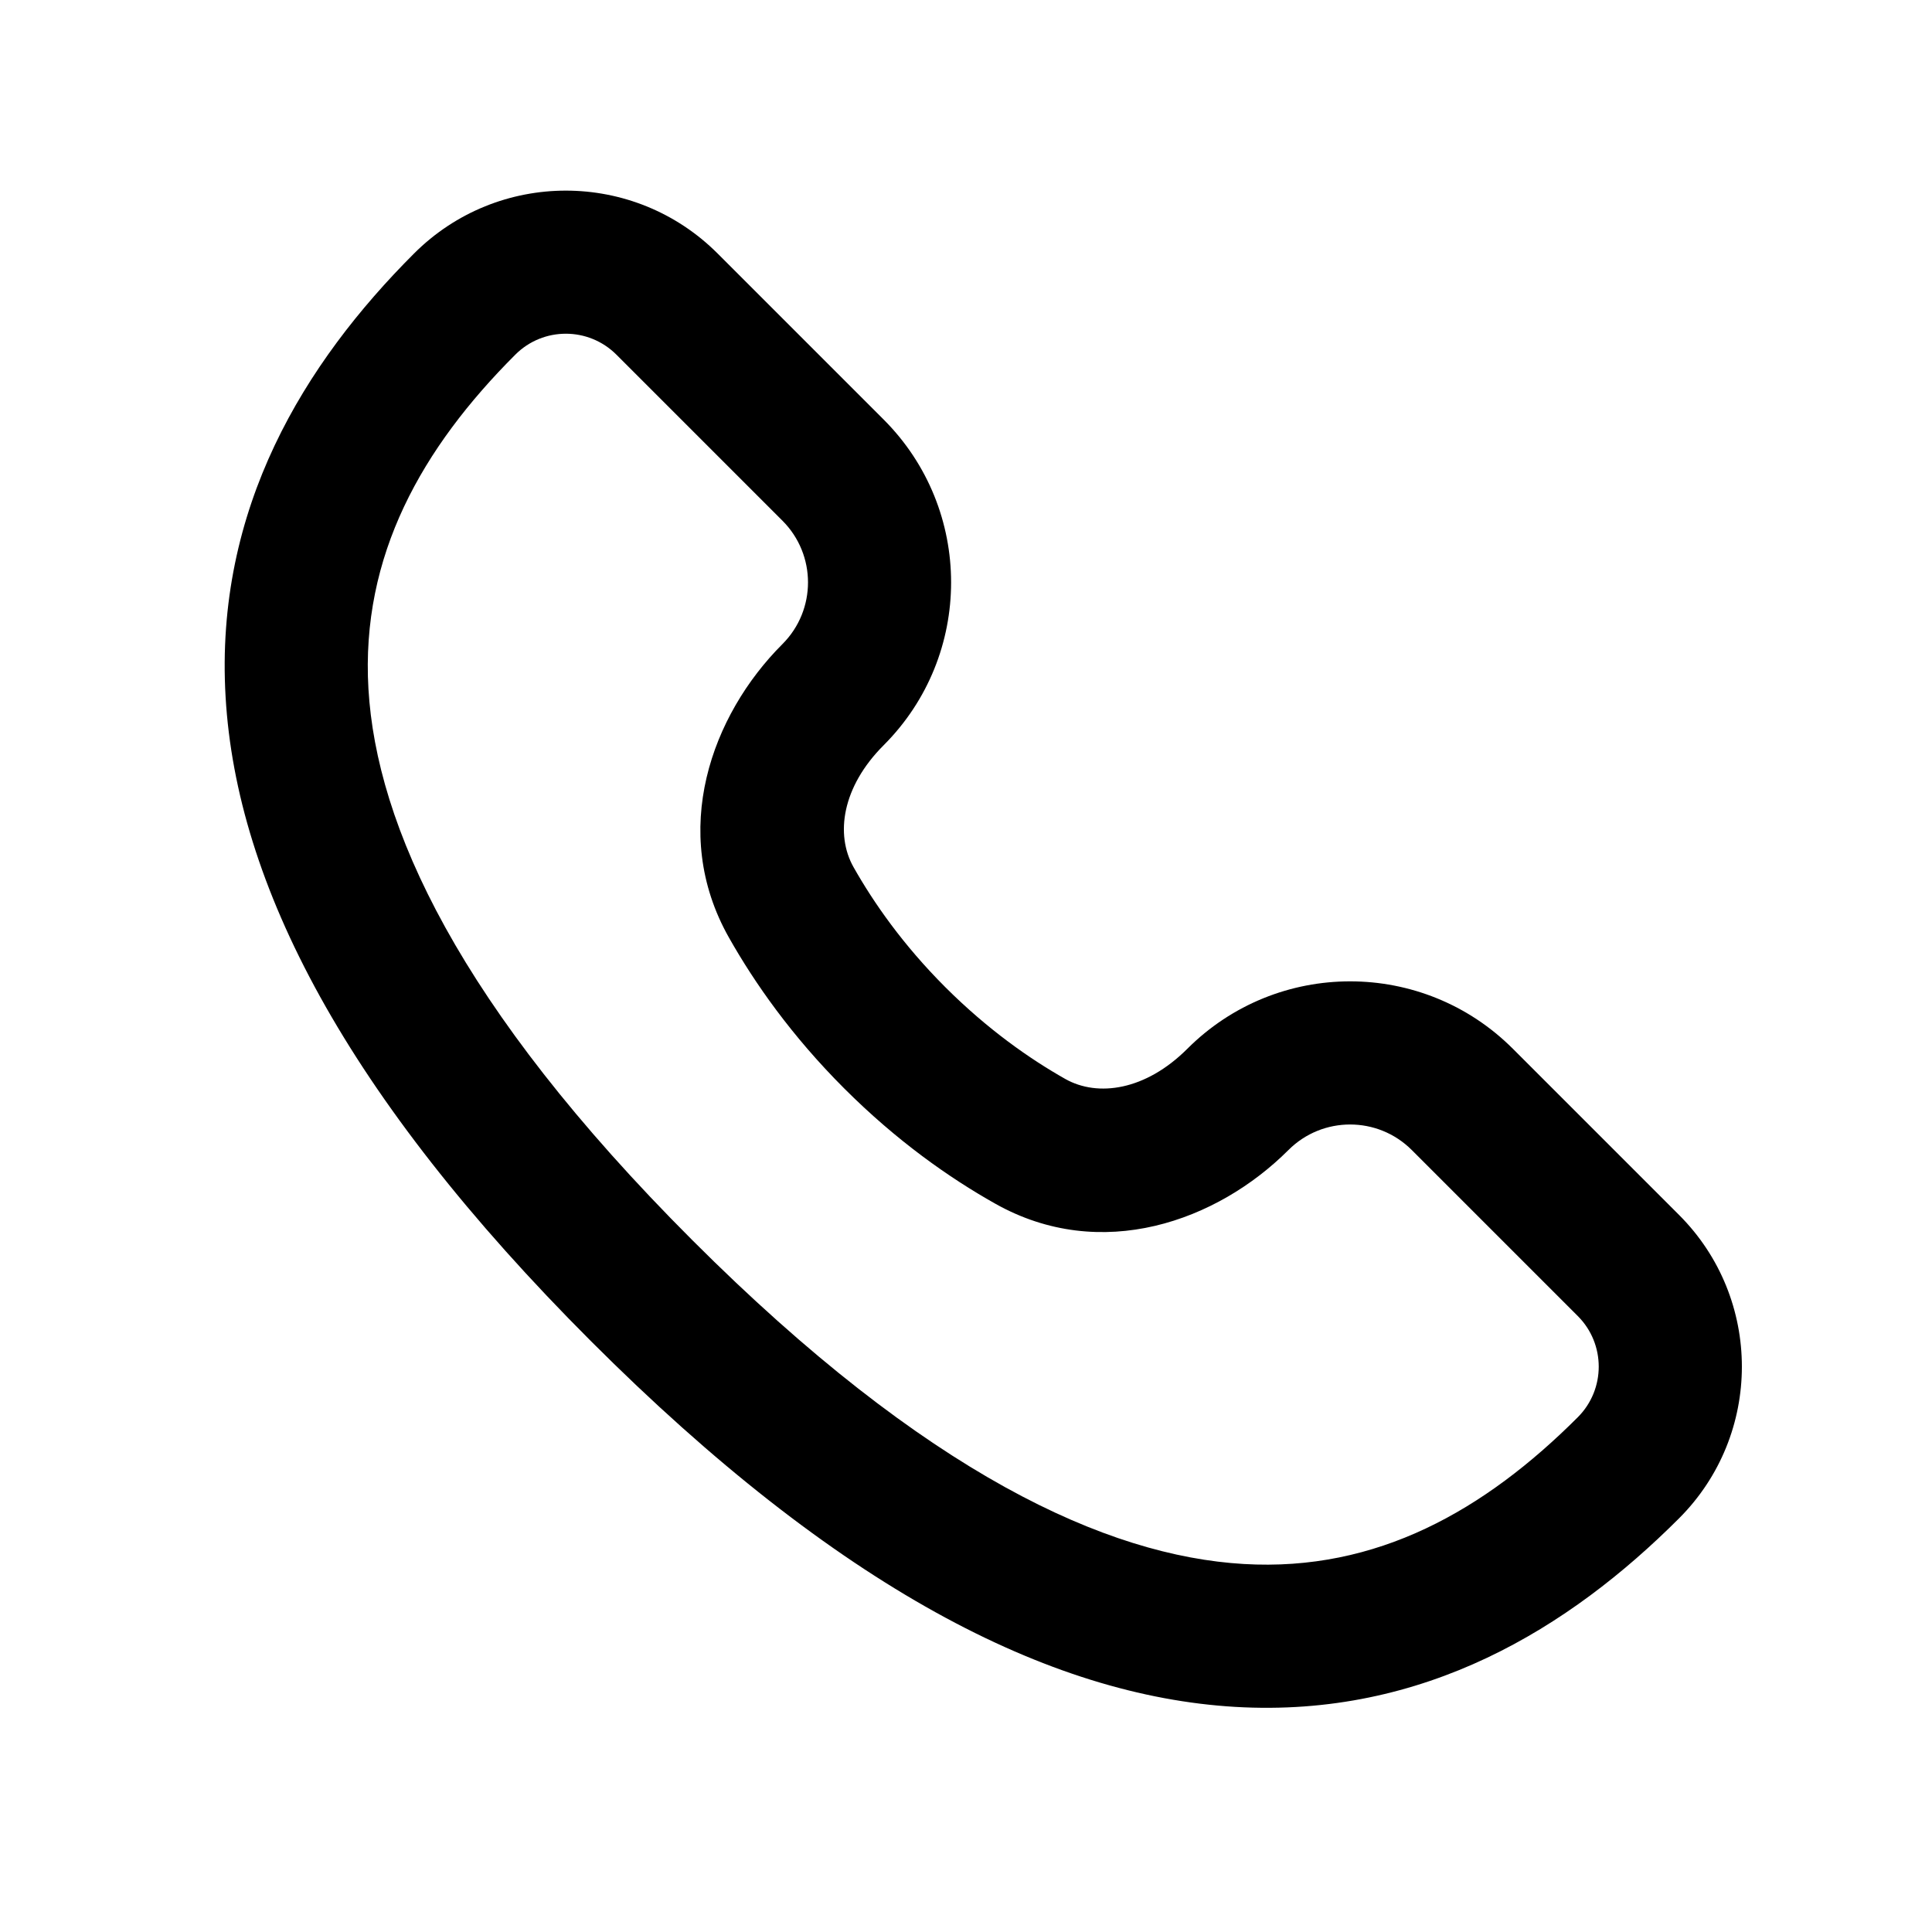
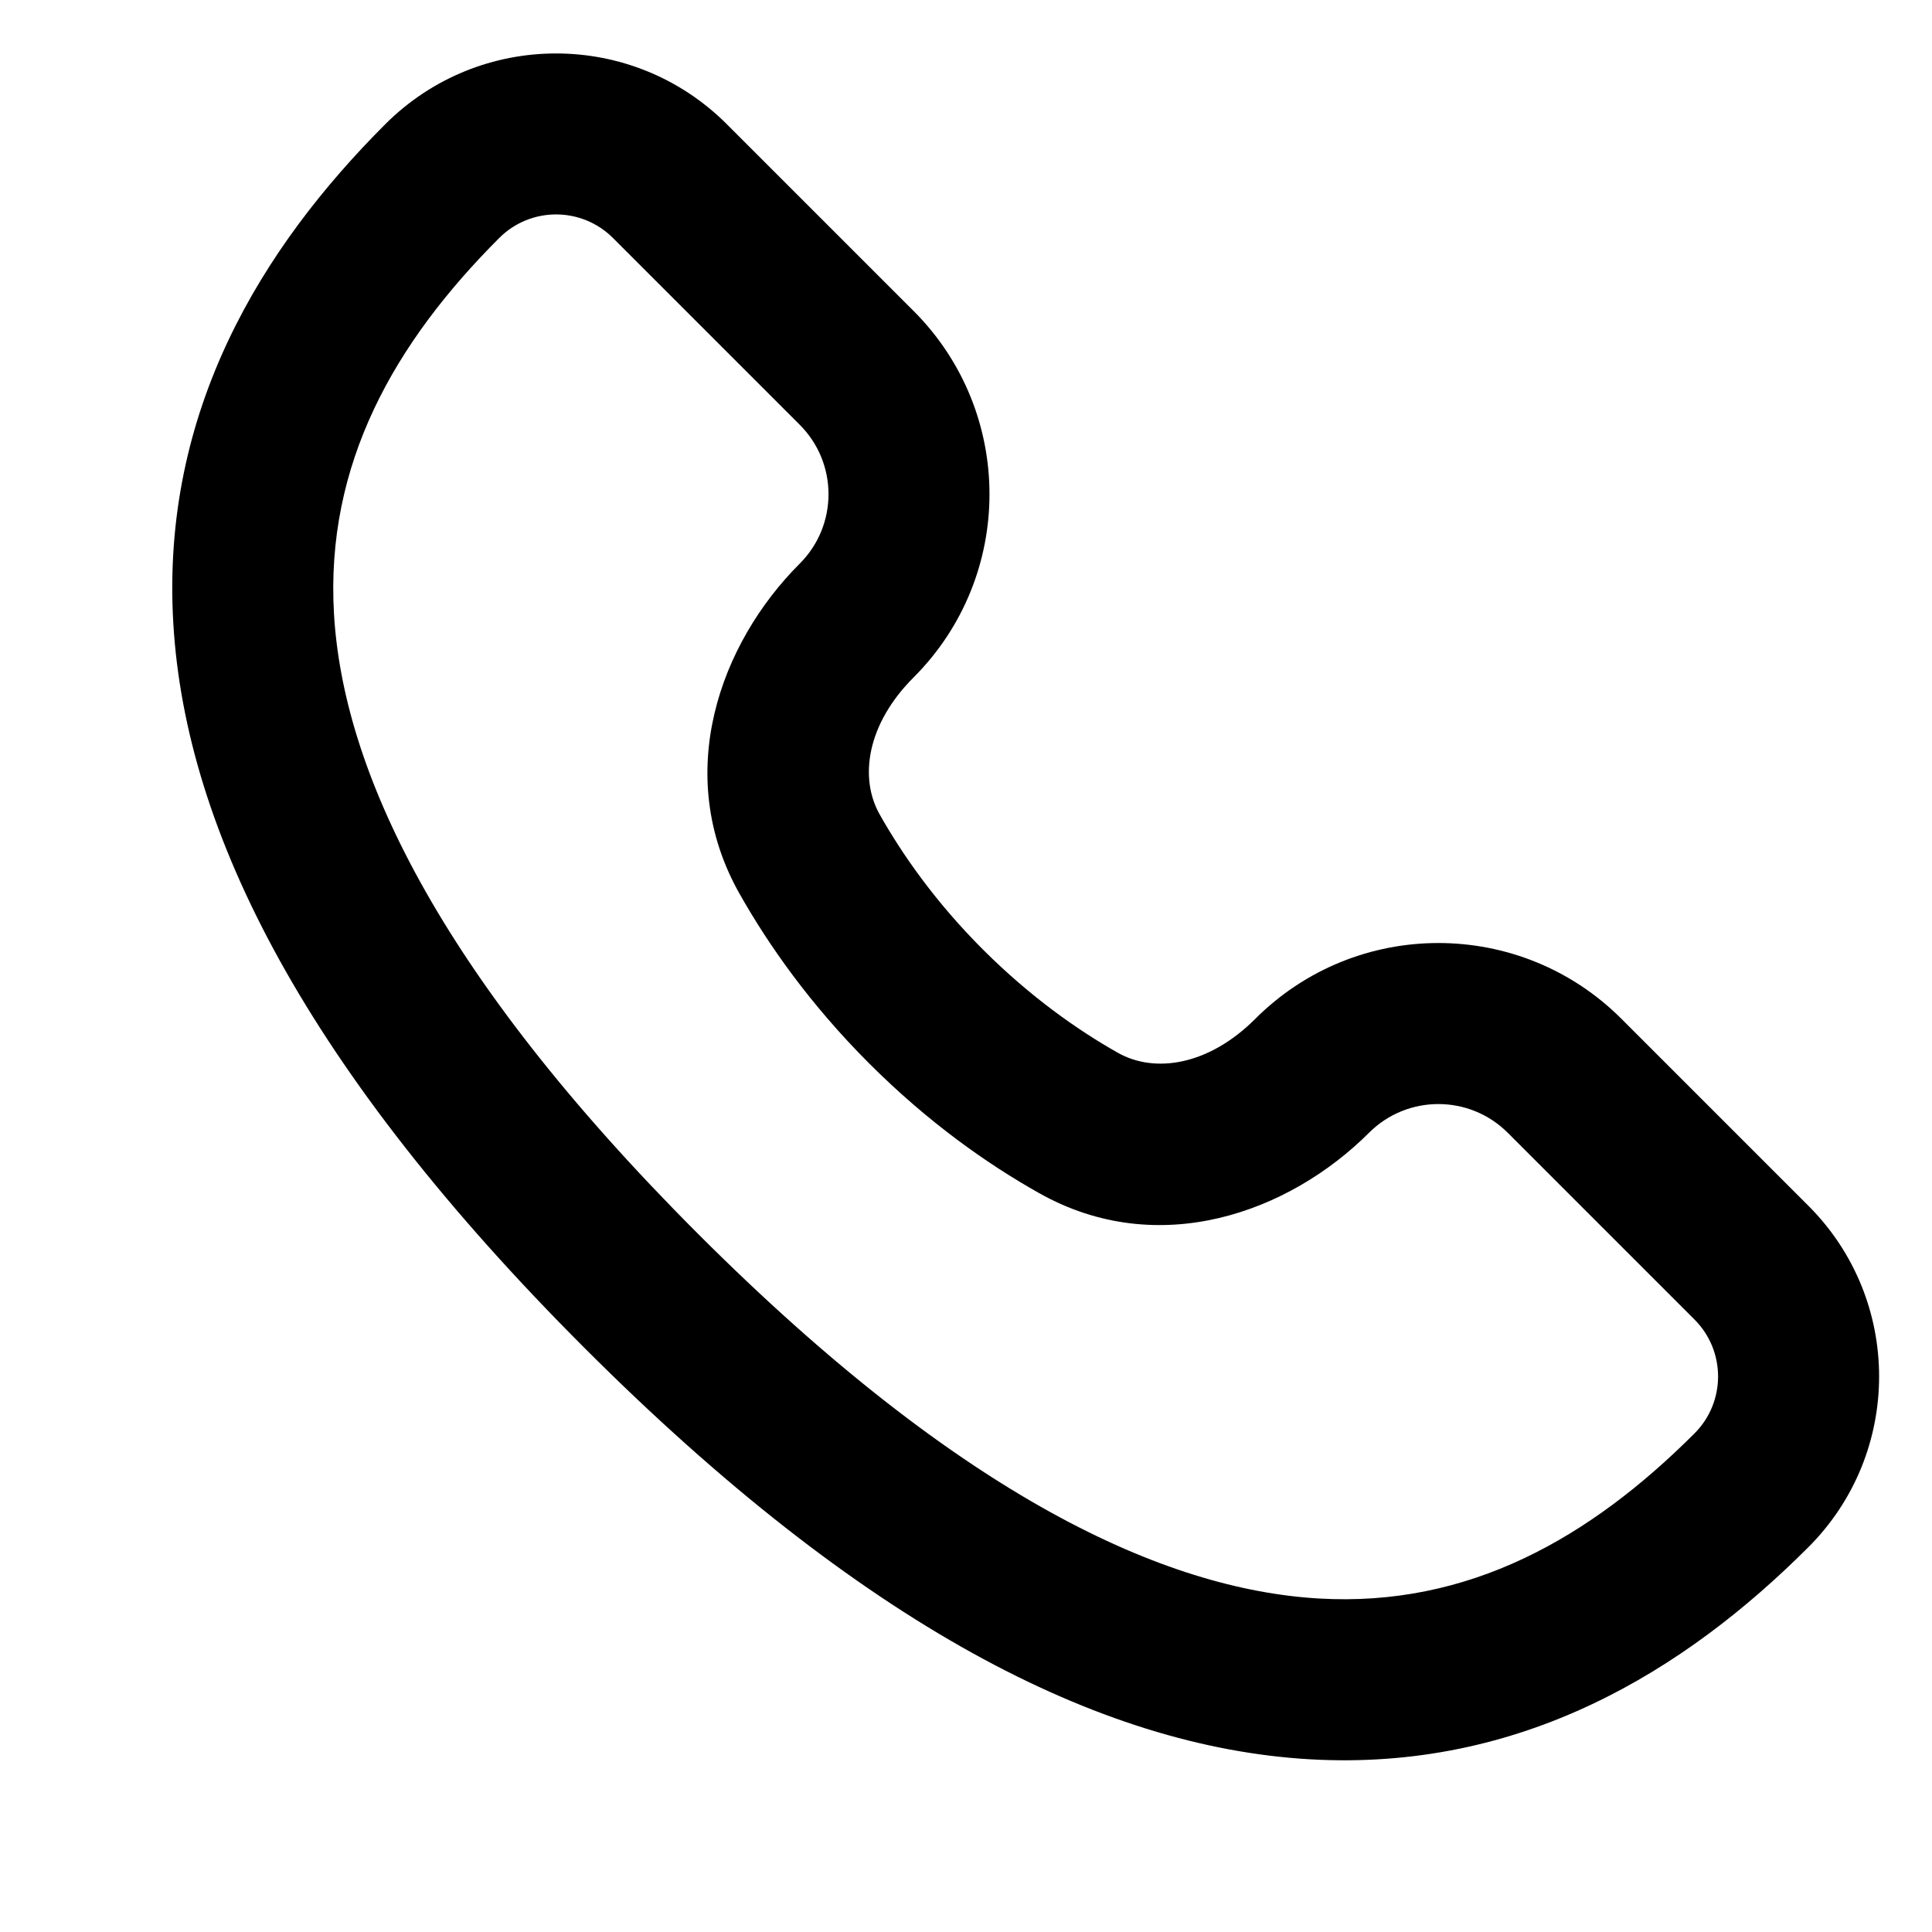
- <svg xmlns="http://www.w3.org/2000/svg" width="27" height="27" viewBox="0 0 27 27" fill="none">
-   <path fill-rule="evenodd" transform="translate(-1, 1)" clip-rule="evenodd" d="M18.38 20.857C20.245 20.967 21.75 20.106 23.05 18.806C23.44 18.416 23.44 17.782 23.05 17.392L20.73 15.072C20.254 14.596 19.482 14.596 19.006 15.072C18.014 16.064 16.389 16.657 14.906 15.82C14.266 15.46 13.53 14.943 12.797 14.21C12.064 13.477 11.547 12.74 11.186 12.101C10.349 10.618 10.943 8.992 11.935 8.001C12.411 7.525 12.411 6.753 11.935 6.277L9.615 3.957C9.224 3.566 8.591 3.566 8.201 3.957C6.901 5.257 6.04 6.762 6.149 8.627C6.261 10.53 7.396 13.052 10.675 16.331C13.954 19.61 16.476 20.745 18.38 20.857ZM18.262 22.854C15.658 22.701 12.7 21.184 9.261 17.745C5.823 14.307 4.306 11.349 4.153 8.744C3.997 6.101 5.258 4.071 6.786 2.543C7.958 1.371 9.857 1.371 11.029 2.543L13.349 4.863C14.606 6.12 14.606 8.158 13.349 9.415C12.767 9.997 12.671 10.663 12.928 11.118C13.21 11.617 13.62 12.205 14.211 12.796C14.802 13.386 15.389 13.797 15.888 14.079C16.343 14.335 17.01 14.239 17.592 13.658C18.849 12.4 20.887 12.4 22.144 13.658L24.464 15.978C25.636 17.149 25.636 19.049 24.464 20.22C22.935 21.749 20.905 23.009 18.262 22.854Z" fill="black" />
+ <svg xmlns="http://www.w3.org/2000/svg" width="24" height="24" viewBox="0 0 24 24" fill="none">
+   <path fill-rule="evenodd" clip-rule="evenodd" d="M16.38 19.857C18.245 19.967 19.75 19.106 21.05 17.806C21.44 17.416 21.44 16.782 21.05 16.392L18.73 14.072C18.254 13.596 17.482 13.596 17.006 14.072C16.014 15.063 14.389 15.657 12.906 14.82C12.266 14.46 11.53 13.943 10.797 13.21C10.064 12.477 9.547 11.74 9.186 11.101C8.349 9.618 8.943 7.992 9.935 7.001C10.411 6.525 10.411 5.753 9.935 5.277L7.615 2.957C7.224 2.566 6.591 2.566 6.201 2.957C4.901 4.257 4.04 5.762 4.149 7.627C4.261 9.53 5.396 12.052 8.675 15.331C11.954 18.61 14.476 19.745 16.38 19.857ZM16.262 21.854C13.658 21.701 10.7 20.184 7.261 16.745C3.823 13.307 2.306 10.349 2.153 7.744C1.997 5.101 3.258 3.071 4.786 1.543C5.958 0.371 7.857 0.371 9.029 1.543L11.349 3.863C12.606 5.12 12.606 7.158 11.349 8.415C10.767 8.997 10.671 9.663 10.928 10.118C11.21 10.617 11.62 11.205 12.211 11.796C12.802 12.386 13.389 12.797 13.888 13.079C14.343 13.335 15.01 13.239 15.592 12.658C16.849 11.4 18.887 11.4 20.144 12.658L22.464 14.978C23.636 16.149 23.636 18.049 22.464 19.22C20.935 20.749 18.905 22.009 16.262 21.854Z" fill="black" />
</svg>
